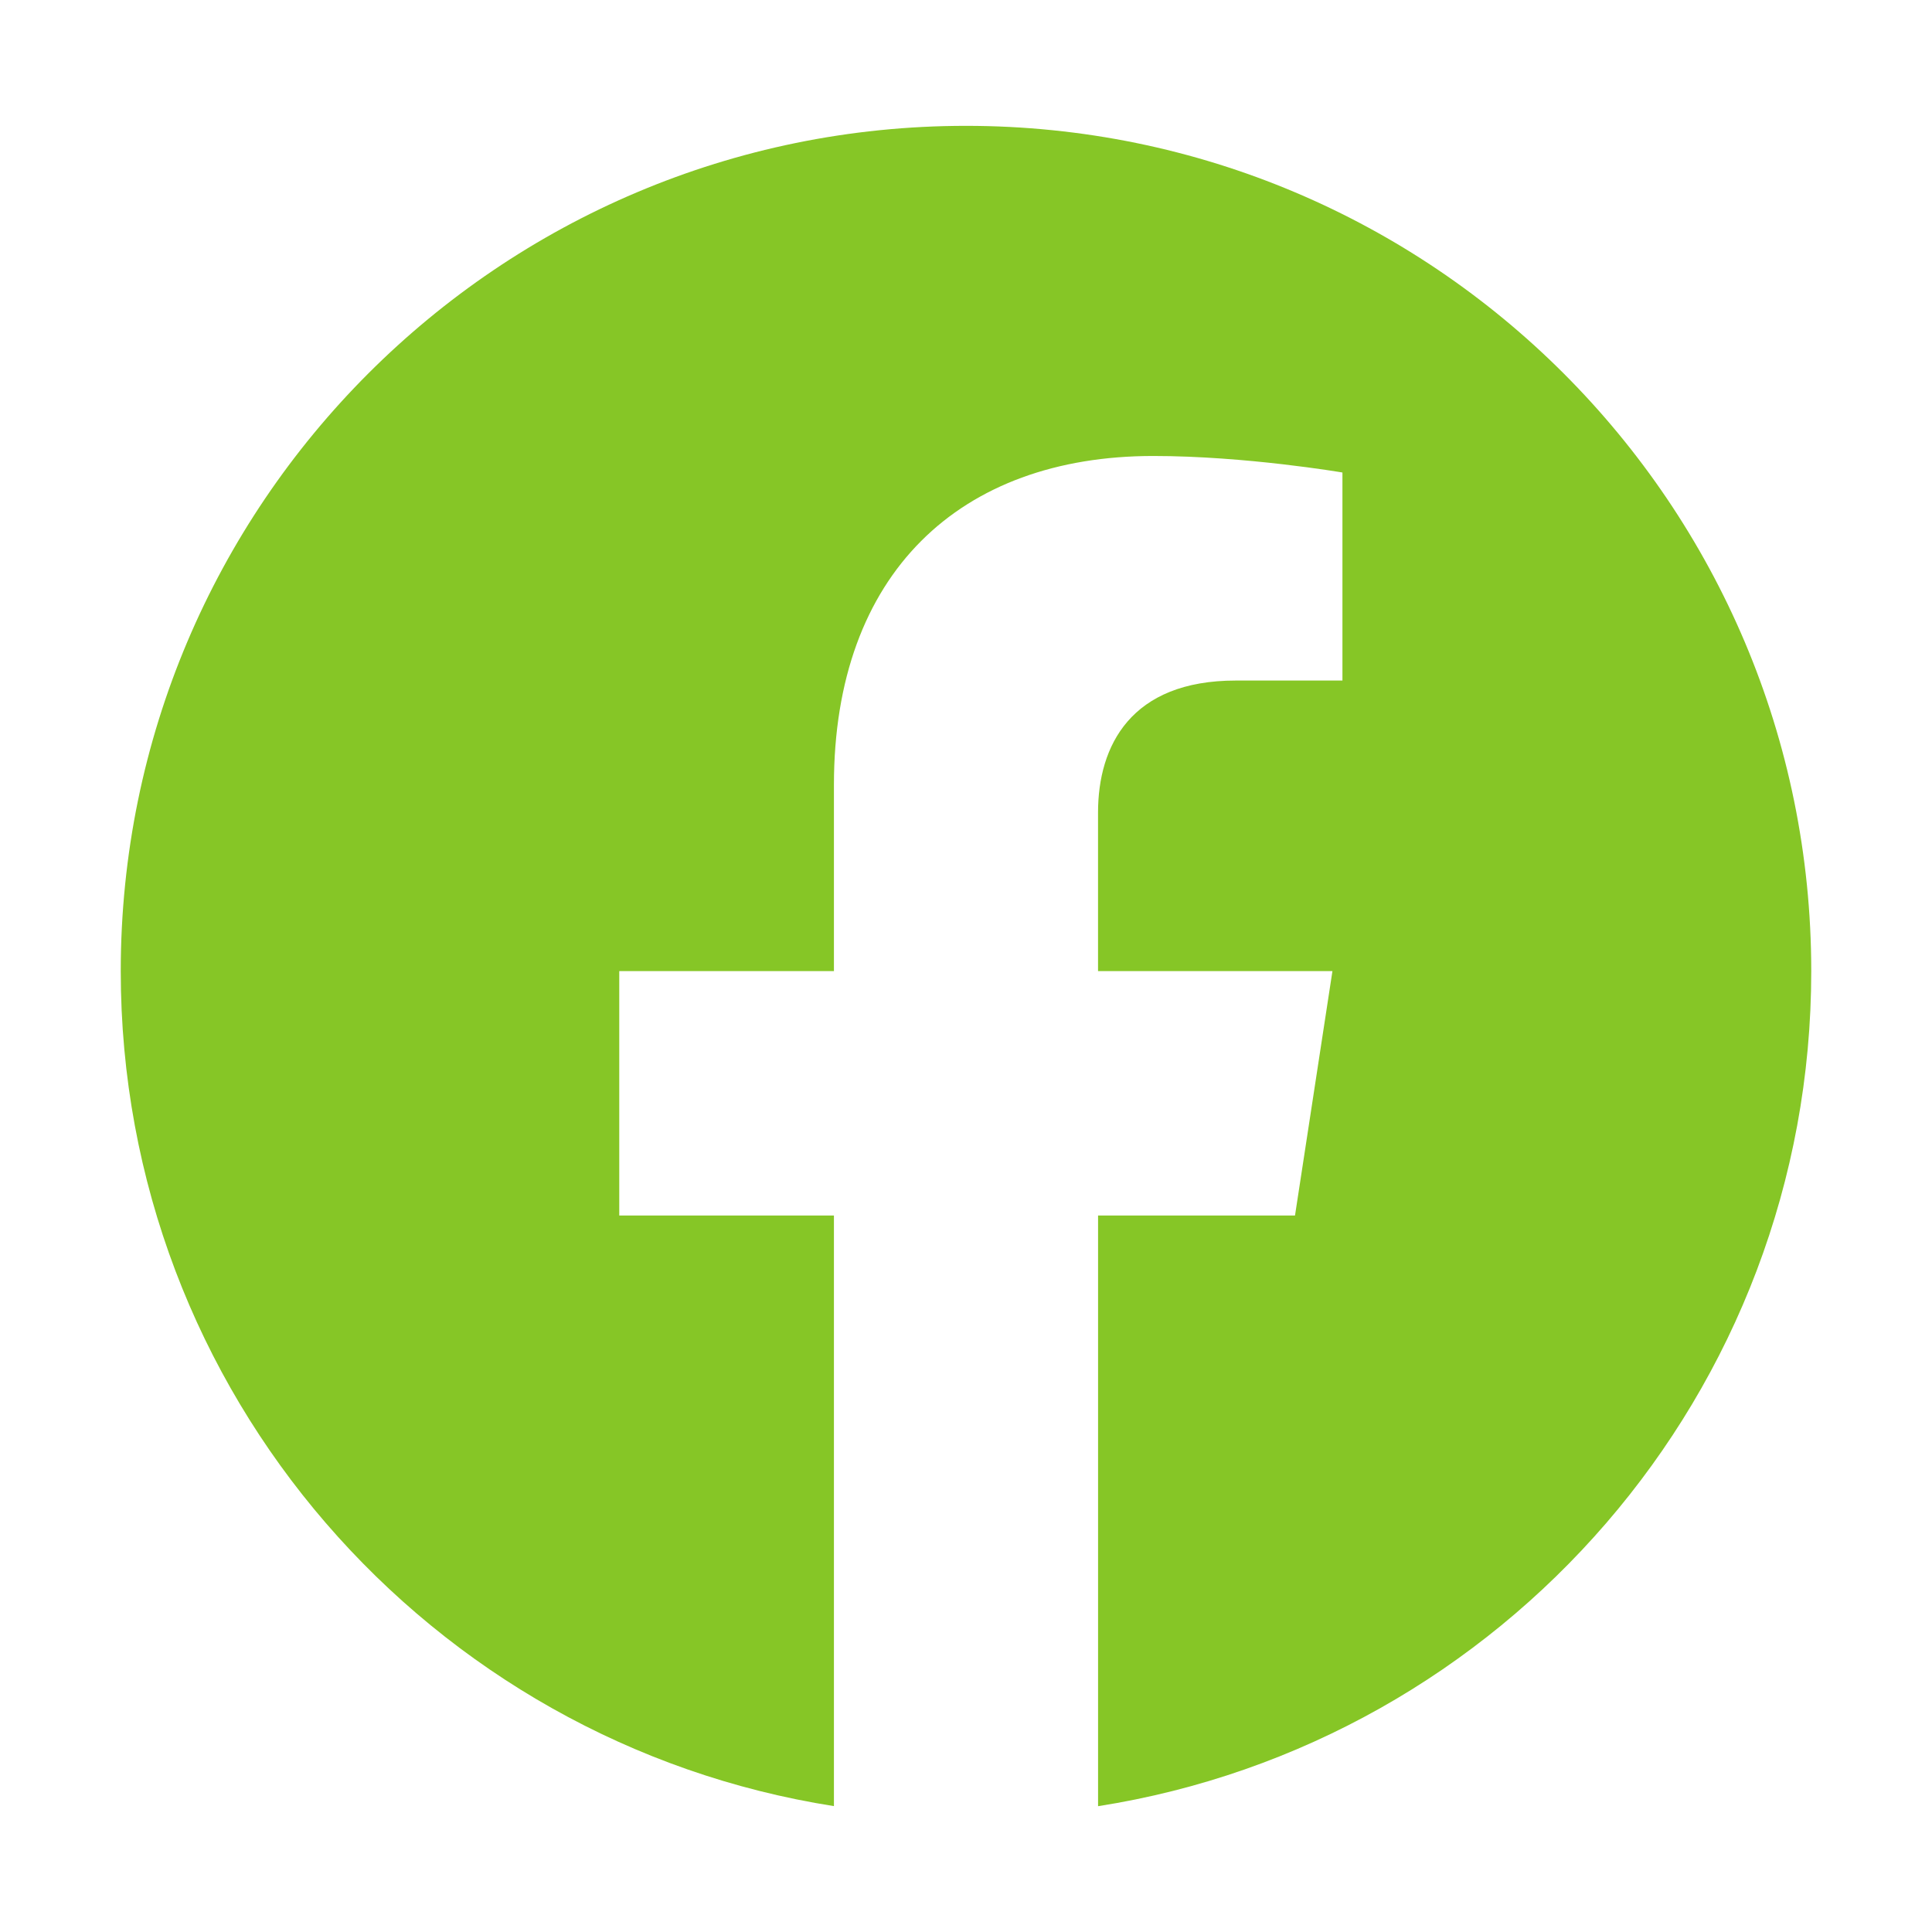
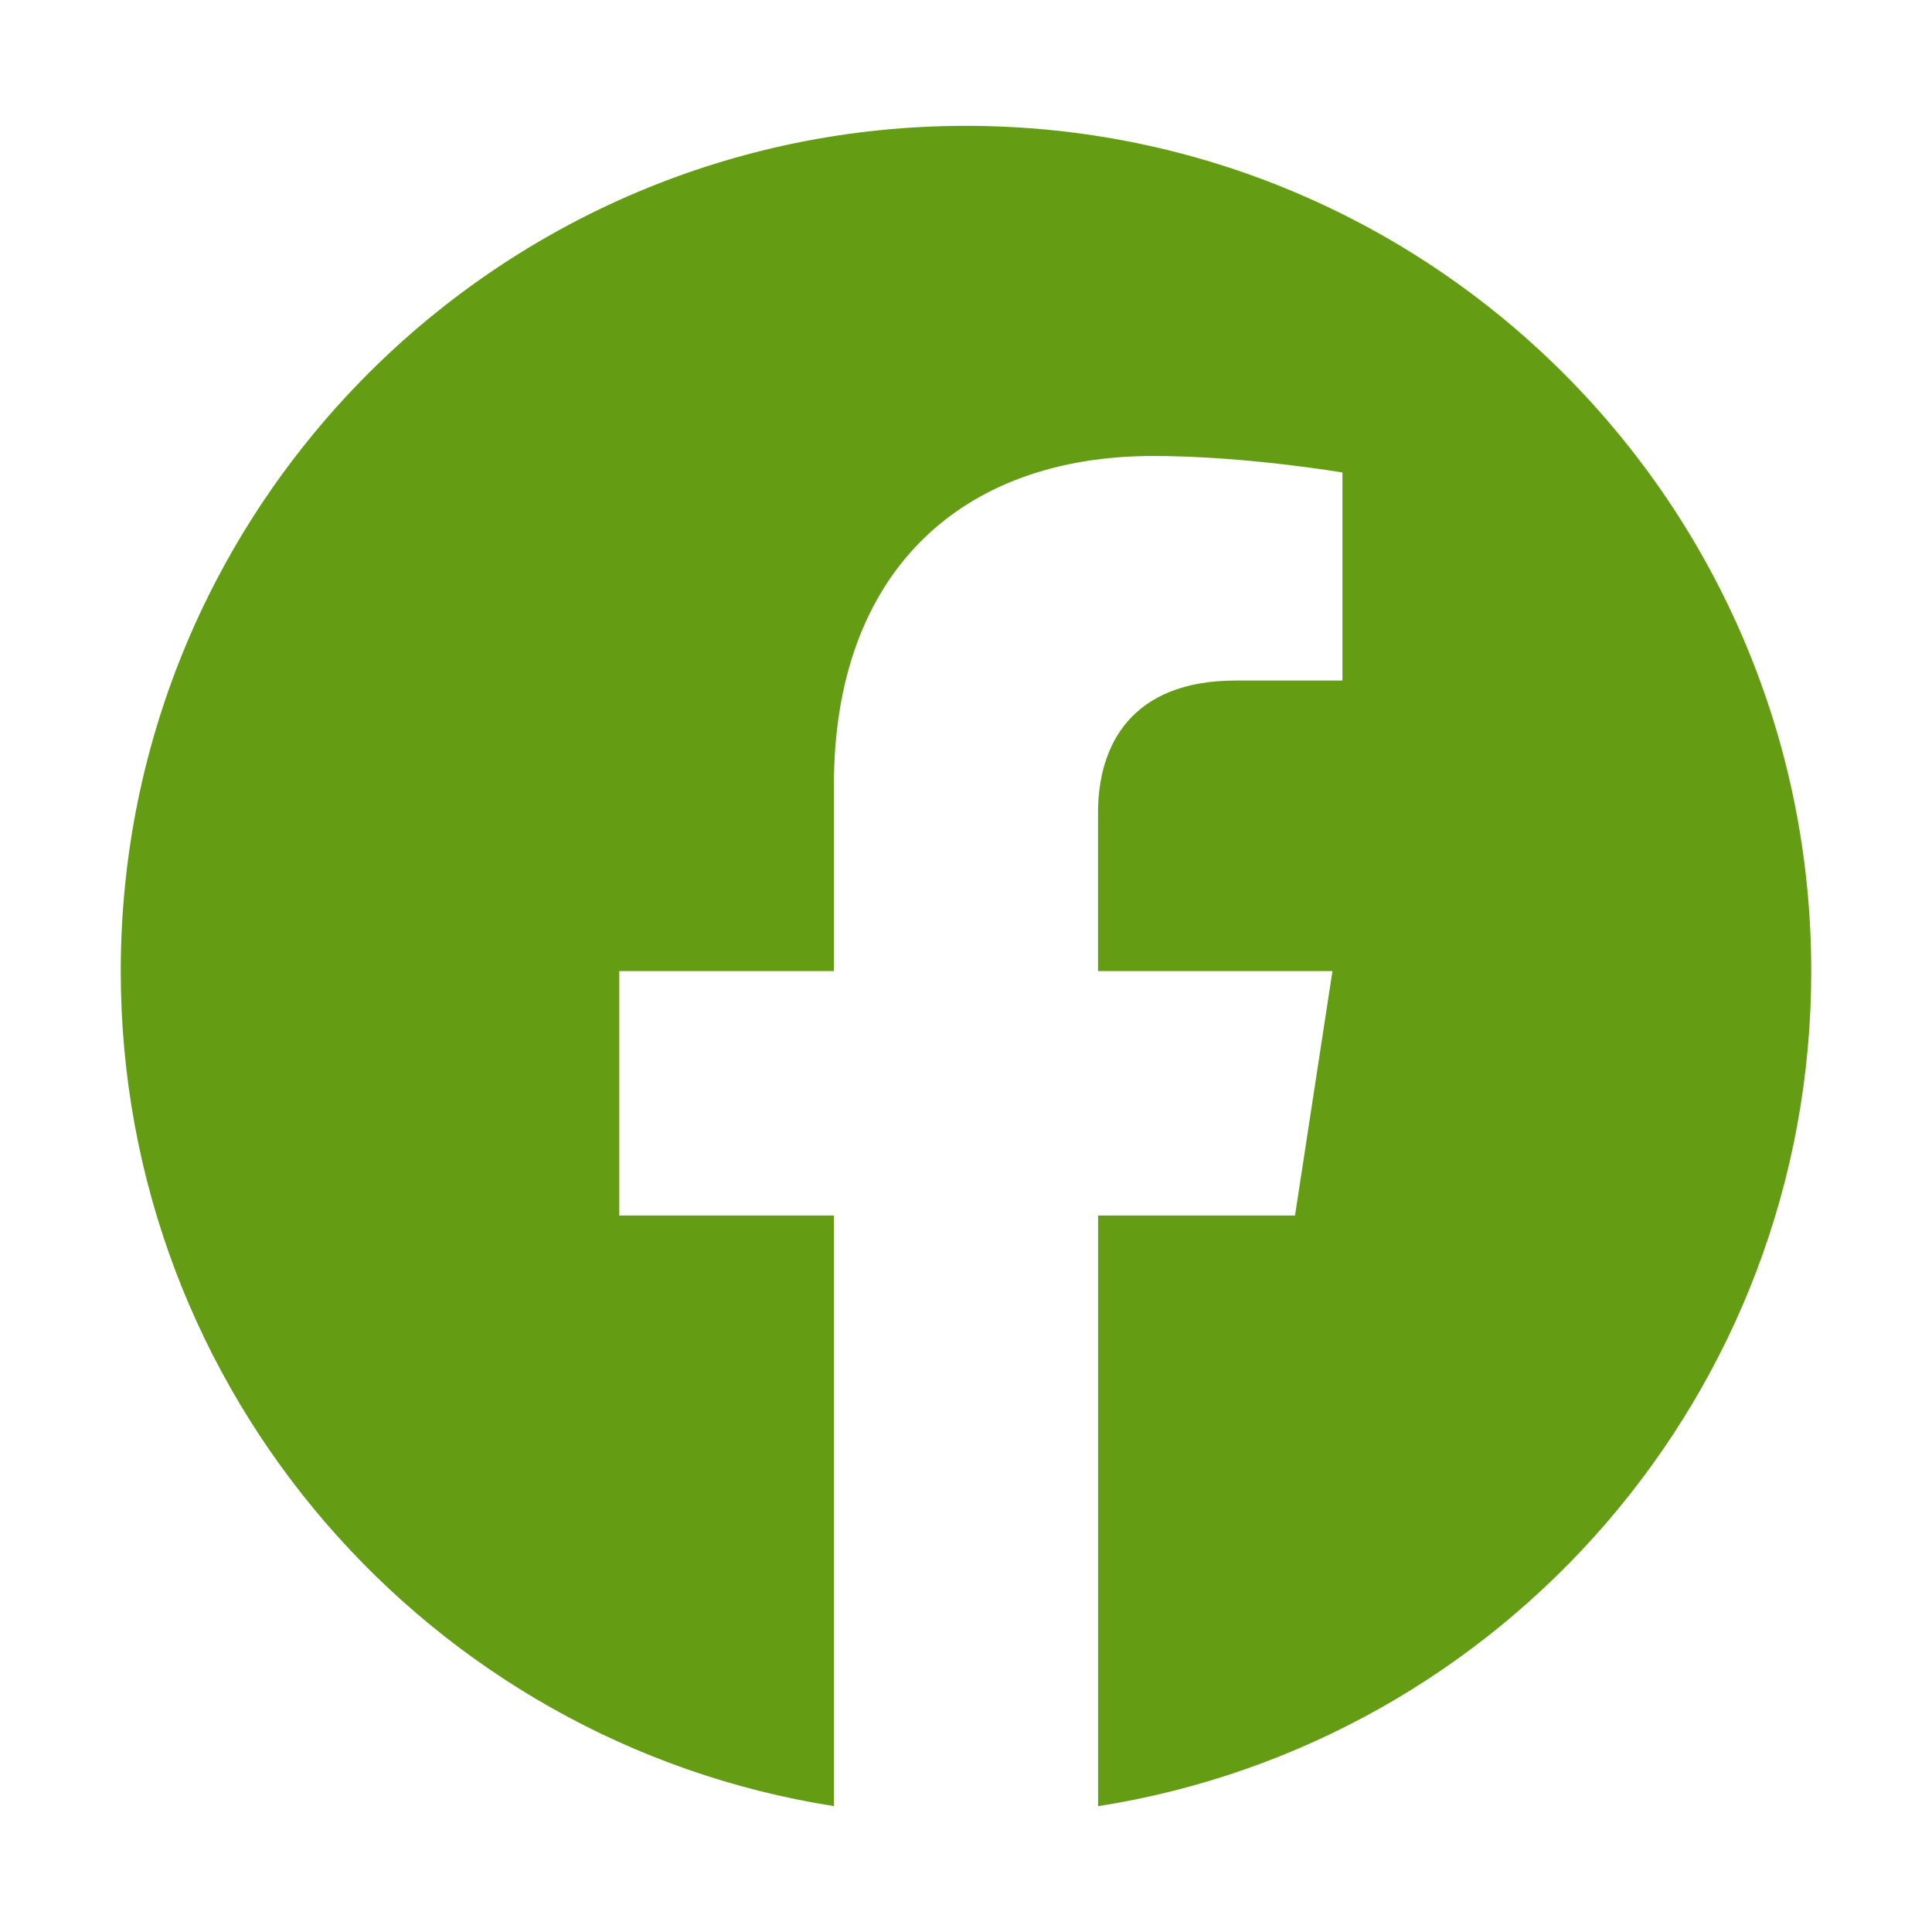
- <svg xmlns="http://www.w3.org/2000/svg" class="ionicon" height="20px" fill="#86c626" viewBox="0 0 512 512">
+ <svg xmlns="http://www.w3.org/2000/svg" class="ionicon" height="20px" fill="#649d14" viewBox="0 0 512 512">
  <path d="M480 257.35c0-123.7-100.3-224-224-224s-224 100.3-224 224c0 111.8 81.9 204.47 189 221.29V322.12h-56.89v-64.77H221V208c0-56.13 33.45-87.16 84.61-87.16 24.51 0 50.15 4.38 50.15 4.38v55.13H327.5c-27.81 0-36.51 17.26-36.51 35v42h62.12l-9.92 64.77H291v156.54c107.1-16.81 189-109.48 189-221.31z" fill-rule="evenodd" />
</svg>
